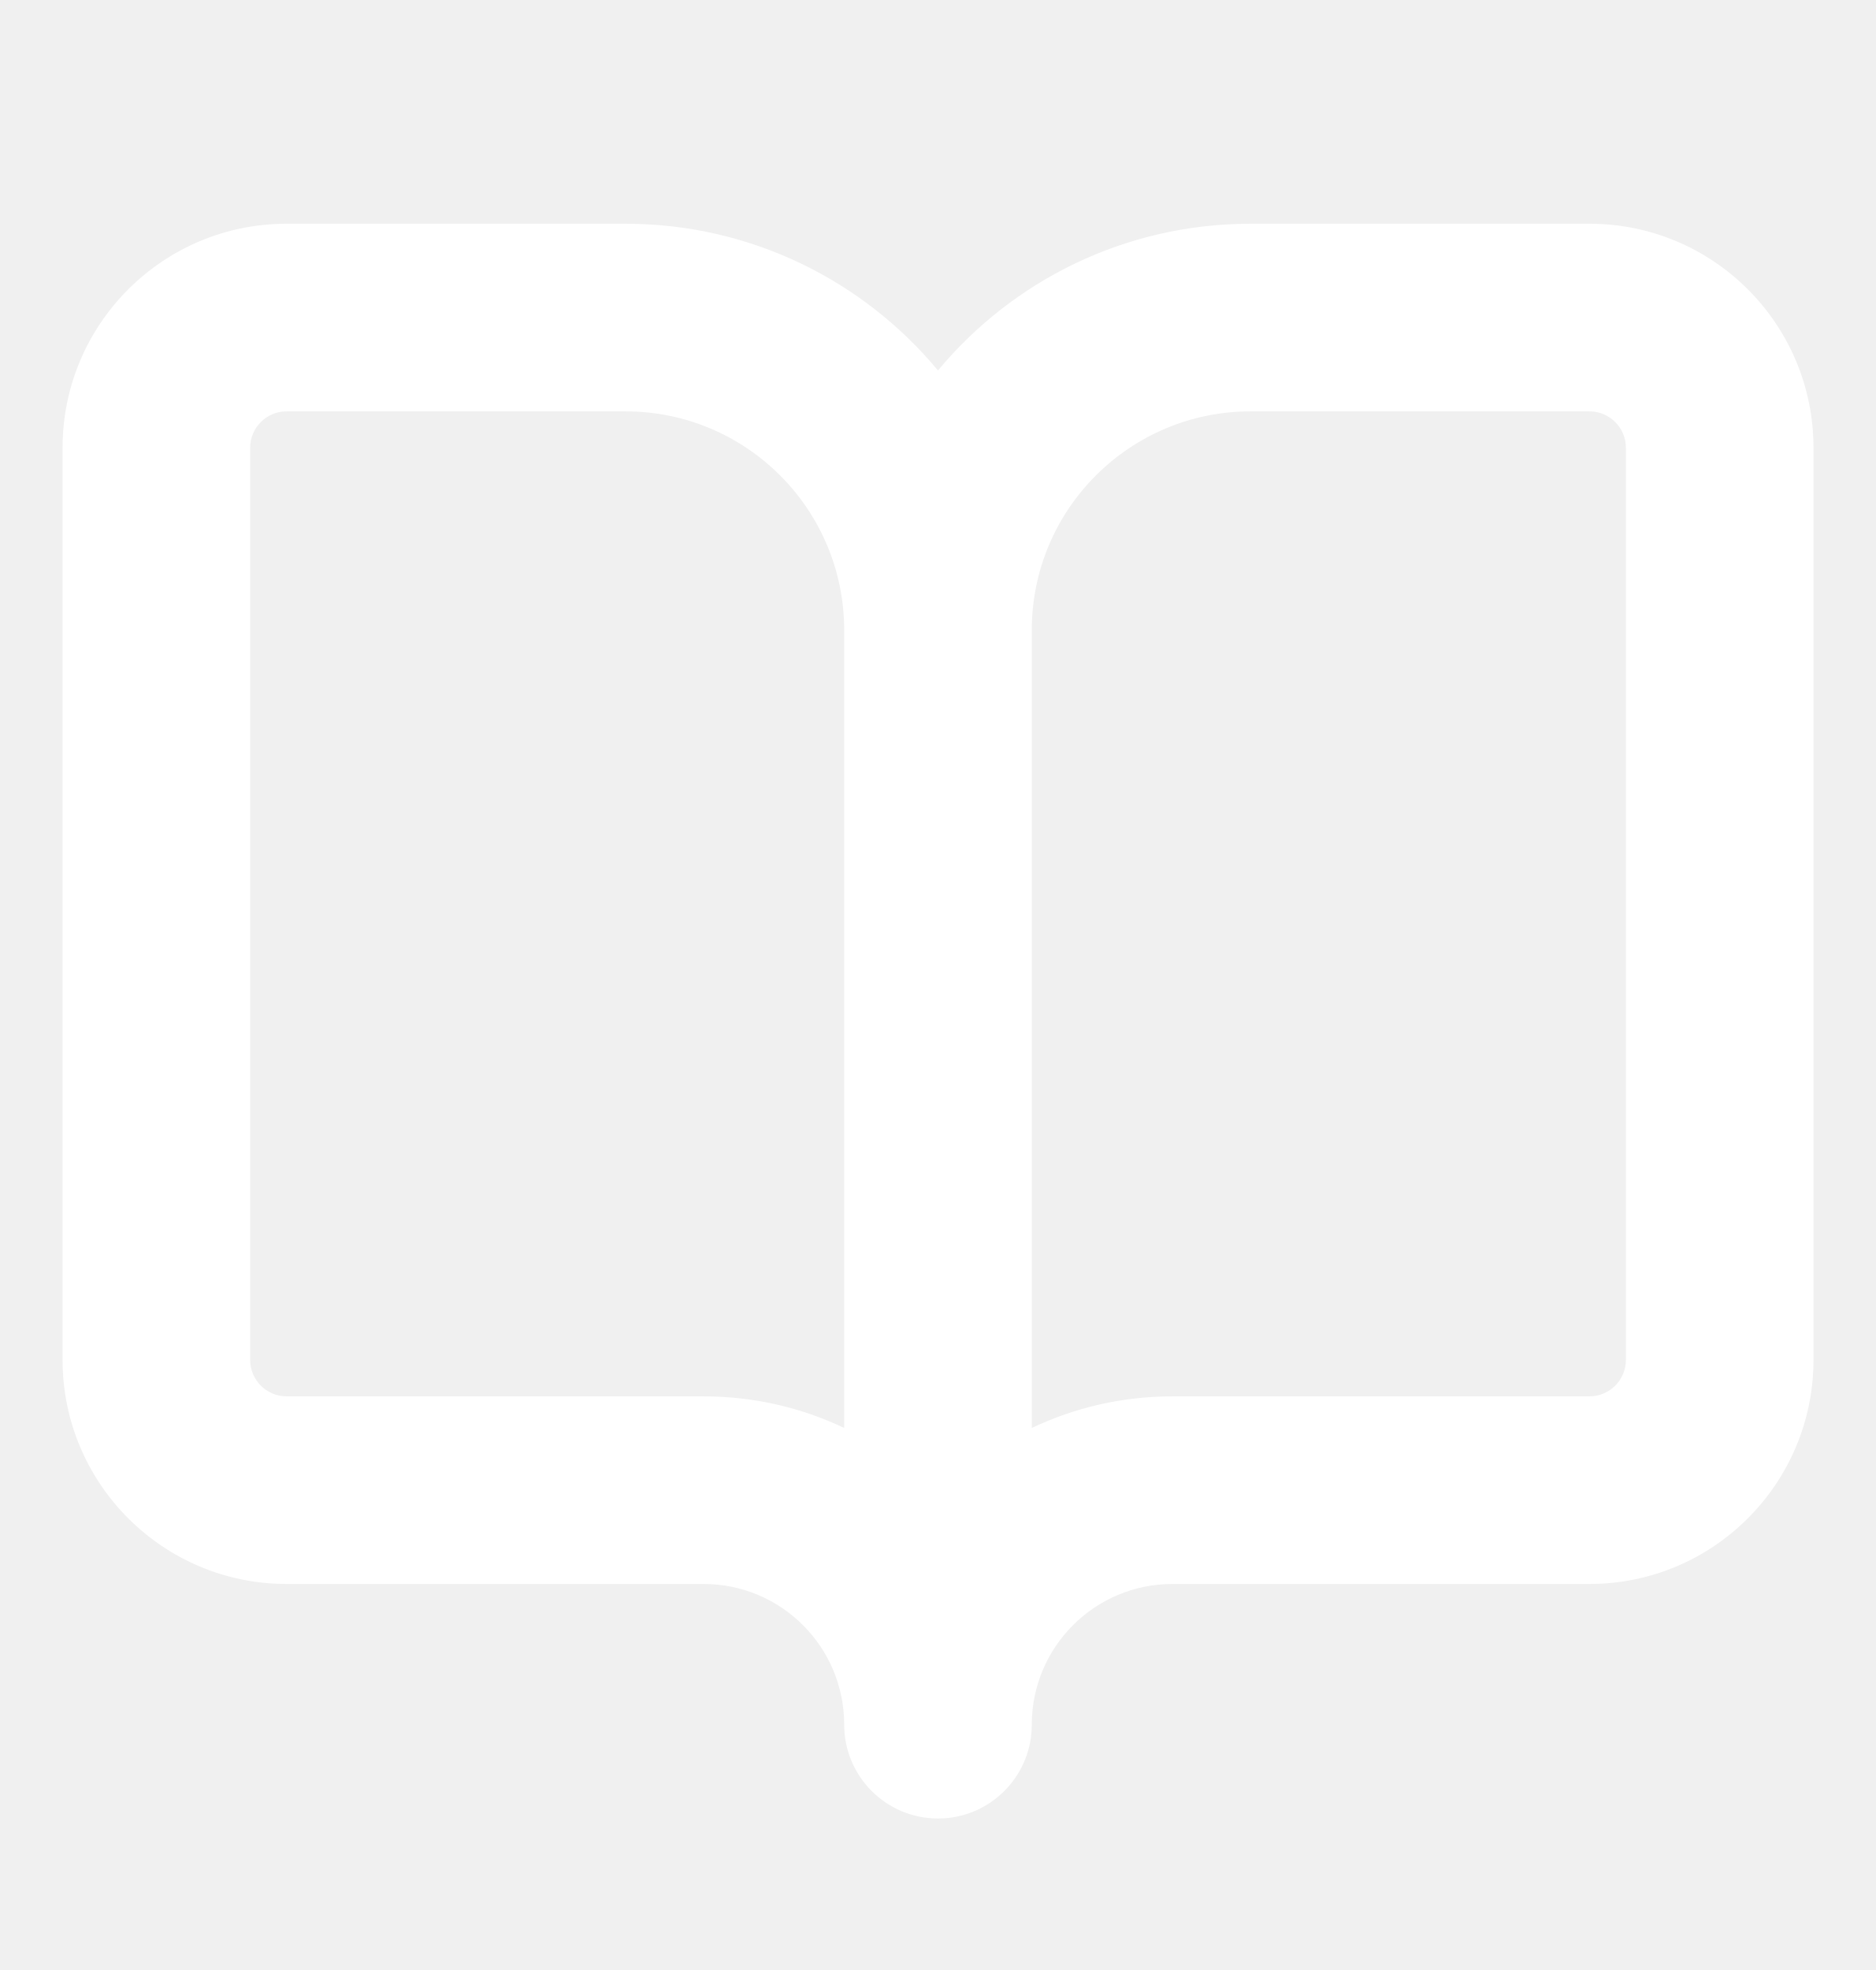
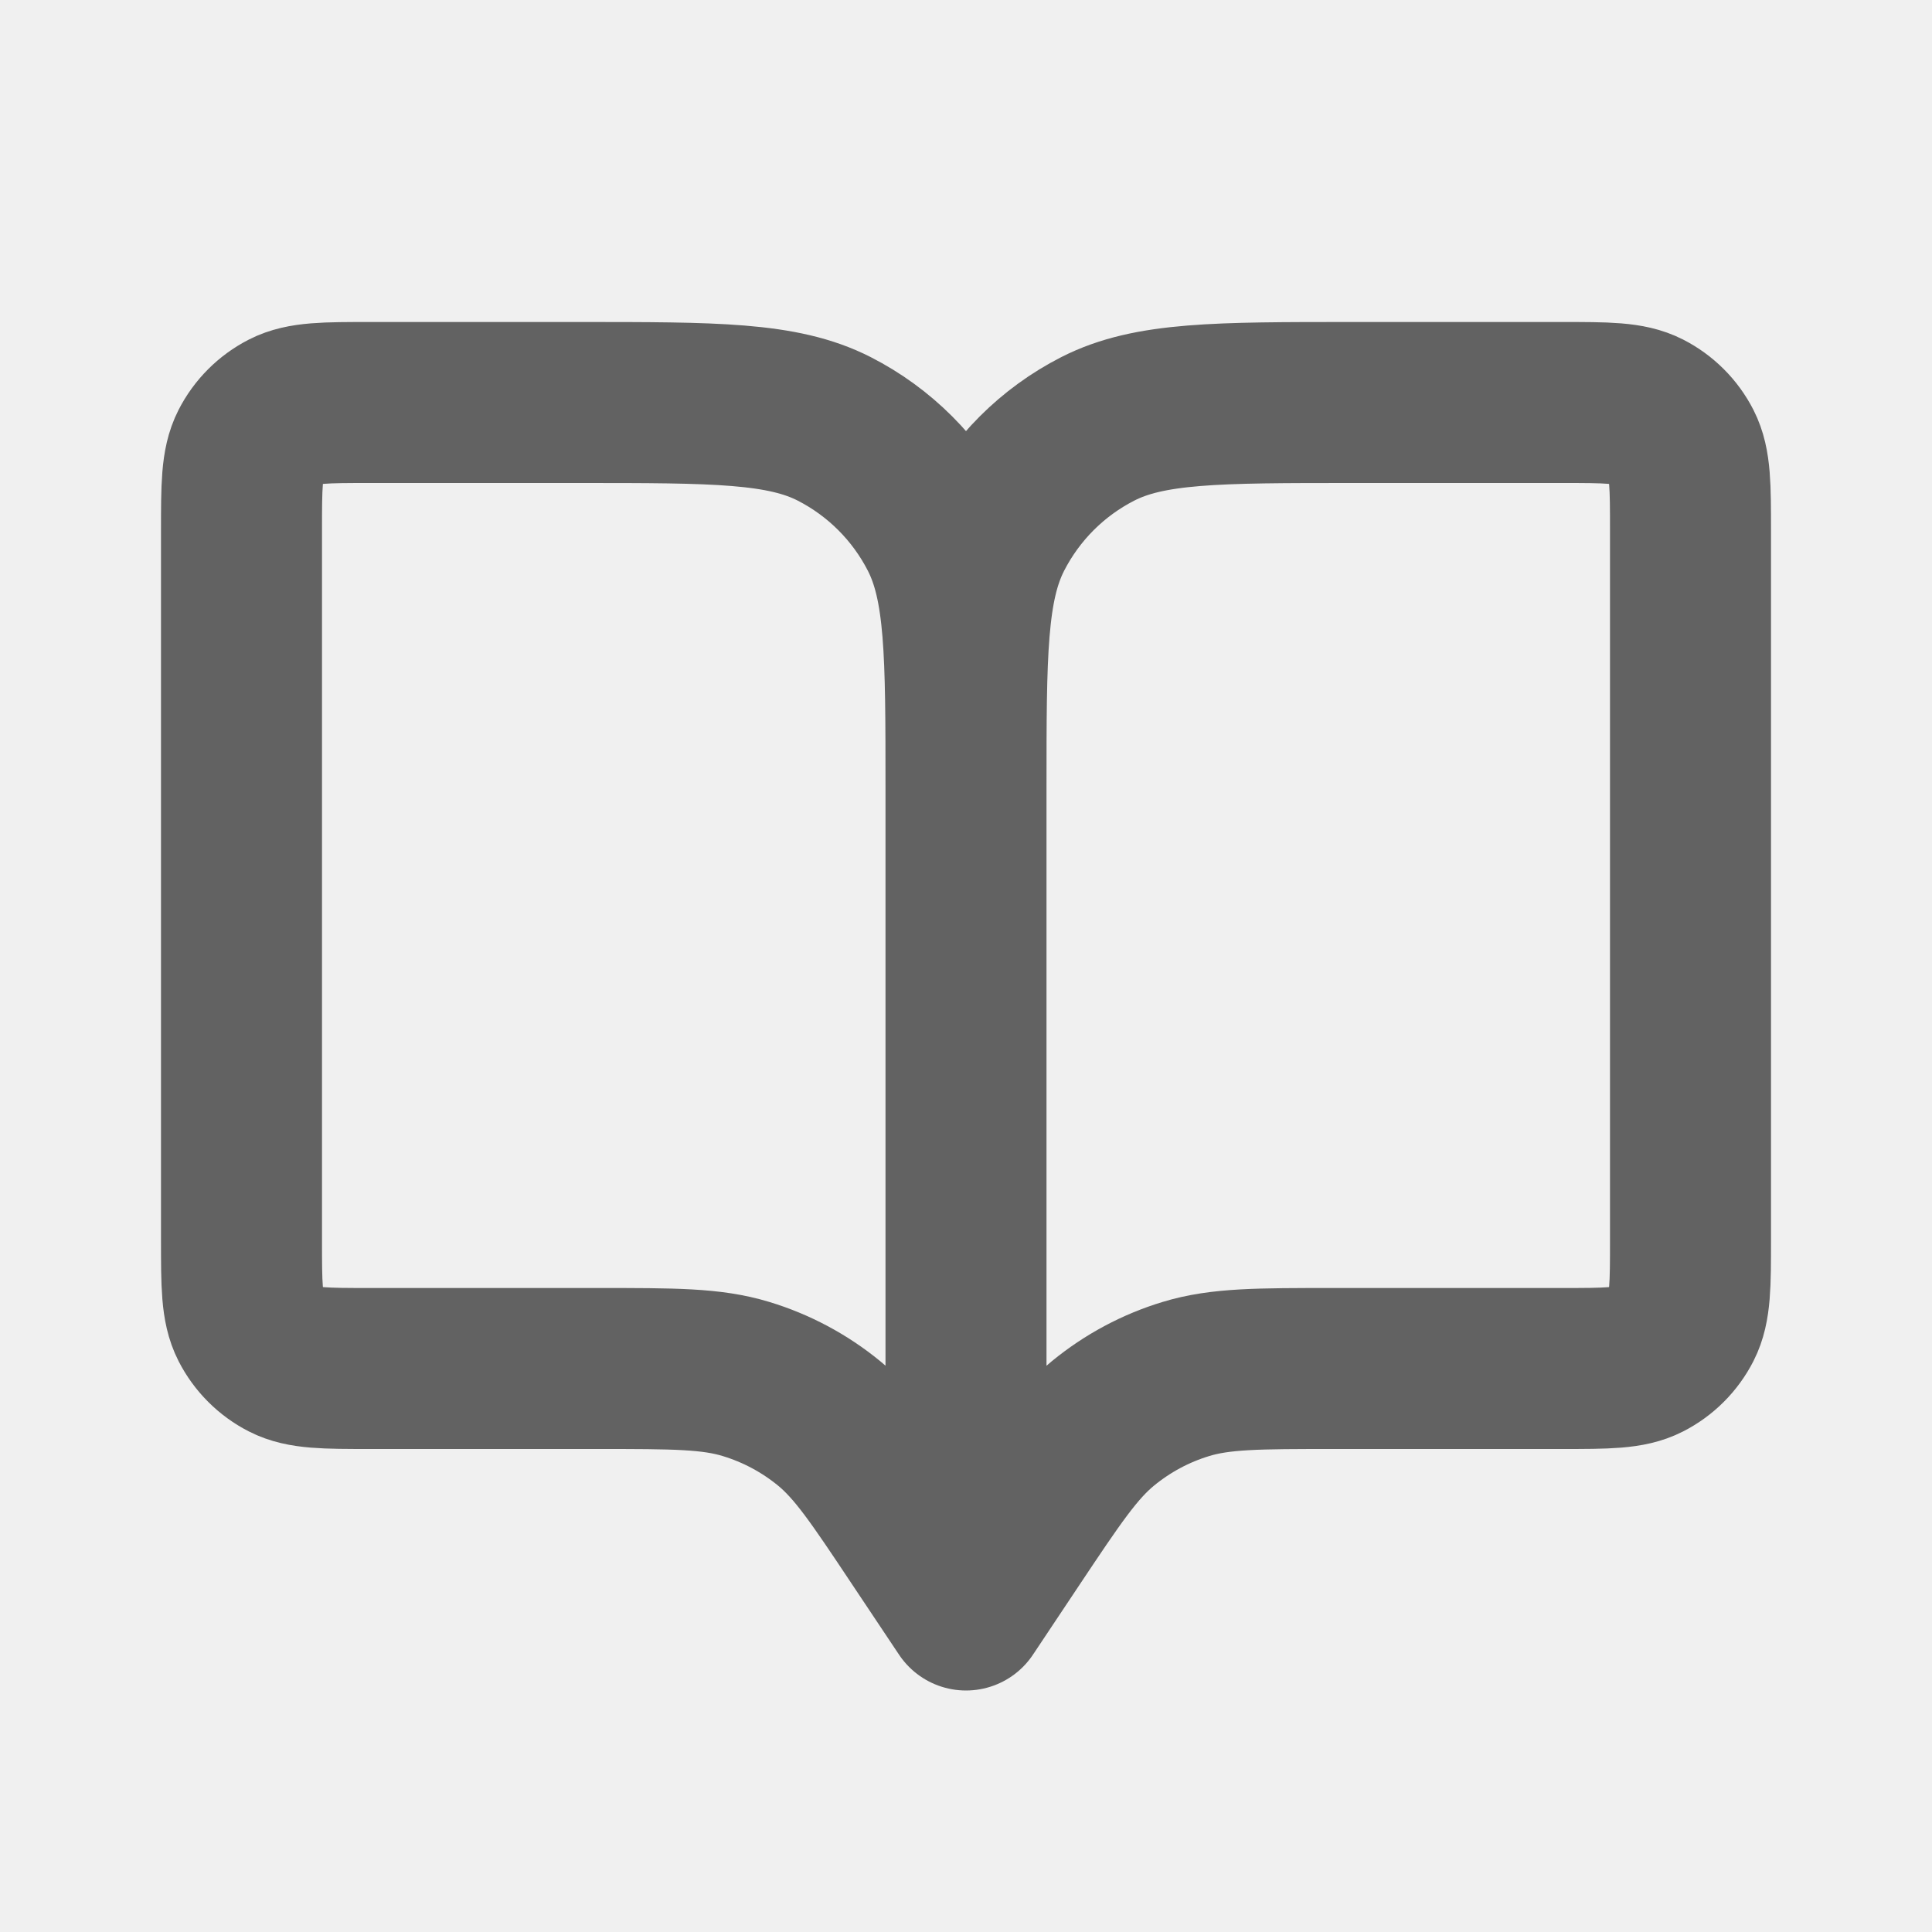
- <svg xmlns="http://www.w3.org/2000/svg" width="20" height="21" viewBox="0 0 20 21" fill="none">
-   <path fill-rule="evenodd" clip-rule="evenodd" d="M0.667 4.774C0.667 3.454 1.737 2.385 3.056 2.385H6.667C8.007 2.385 9.205 2.993 10 3.949C10.795 2.993 11.993 2.385 13.334 2.385H16.945C18.264 2.385 19.334 3.454 19.334 4.774V14.496C19.334 15.815 18.264 16.885 16.945 16.885H12.5C11.672 16.885 11 17.556 11 18.385C11 18.902 10.607 19.328 10.103 19.38C10.069 19.383 10.035 19.385 10 19.385C9.448 19.385 9 18.937 9 18.385C9 17.556 8.329 16.885 7.5 16.885H3.056C1.737 16.885 0.667 15.815 0.667 14.496V4.774ZM11 15.222C11.455 15.006 11.963 14.885 12.5 14.885H16.945C17.16 14.885 17.334 14.711 17.334 14.496V4.774C17.334 4.559 17.16 4.385 16.945 4.385H13.334C12.045 4.385 11 5.429 11 6.718V15.222ZM9 6.718C9 5.429 7.956 4.385 6.667 4.385H3.056C2.841 4.385 2.667 4.559 2.667 4.774V14.496C2.667 14.711 2.841 14.885 3.056 14.885H7.5C8.037 14.885 8.546 15.006 9 15.222V6.718Z" fill="white" />
+ <svg xmlns="http://www.w3.org/2000/svg" width="24" height="24" viewBox="0 0 24 24" fill="none">
+   <path d="M12 9.8V20M12 9.8C12 8.12 12 7.28 12.327 6.638C12.615 6.074 13.073 5.615 13.638 5.327C14.279 5 15.12 5 16.8 5H19.4C19.96 5 20.24 5 20.454 5.109C20.642 5.205 20.795 5.358 20.891 5.546C21 5.76 21 6.04 21 6.6V15.4C21 15.96 21 16.24 20.891 16.454C20.795 16.642 20.642 16.795 20.454 16.891C20.241 17 19.961 17 19.402 17H16.569C15.63 17 15.16 17 14.733 17.13C14.356 17.244 14.006 17.432 13.701 17.682C13.357 17.965 13.096 18.356 12.575 19.137L12 20M12 9.8C12 8.12 12 7.28 11.673 6.638C11.385 6.074 10.926 5.615 10.362 5.327C9.72 5 8.88 5 7.2 5H4.6C4.04 5 3.76 5 3.546 5.109C3.358 5.205 3.205 5.358 3.109 5.546C3 5.76 3 6.04 3 6.6V15.4C3 15.96 3 16.24 3.109 16.454C3.205 16.642 3.358 16.795 3.546 16.891C3.76 17 4.039 17 4.598 17H7.431C8.37 17 8.839 17 9.266 17.13C9.643 17.244 9.995 17.432 10.3 17.682C10.643 17.964 10.902 18.353 11.418 19.128L12 20" stroke="#626262" stroke-width="2" stroke-linecap="round" stroke-linejoin="round" />
</svg>
